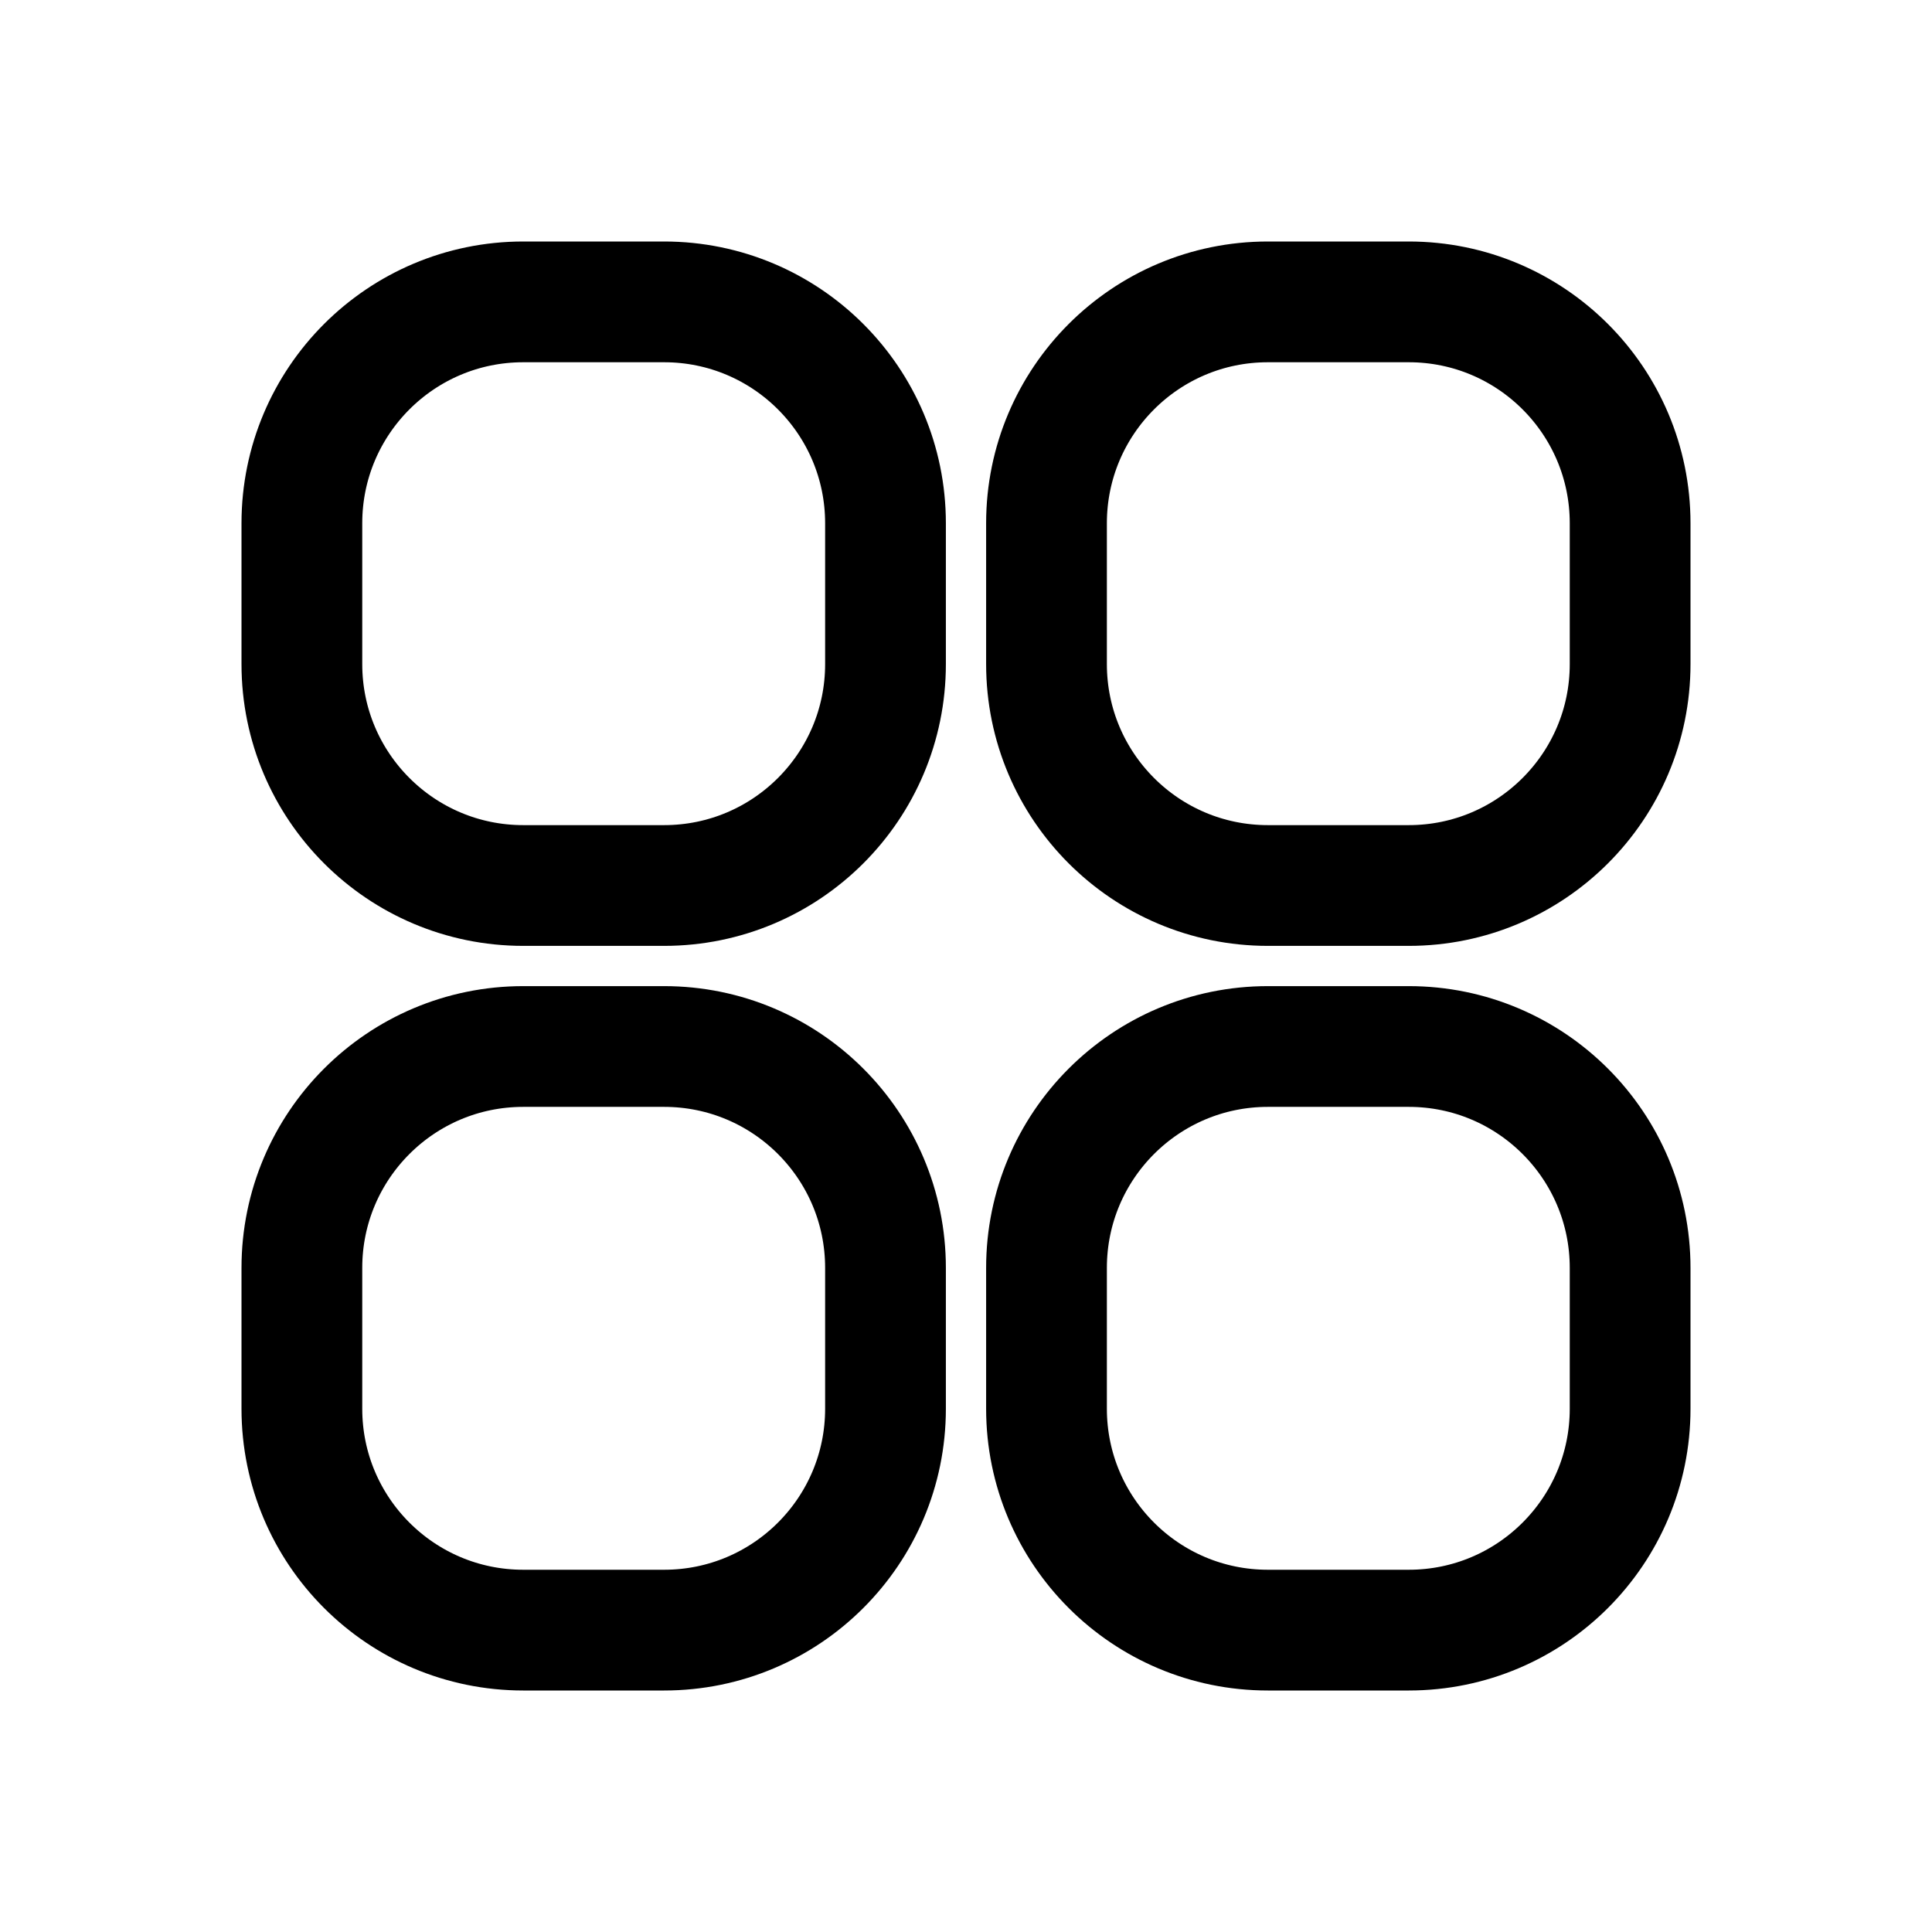
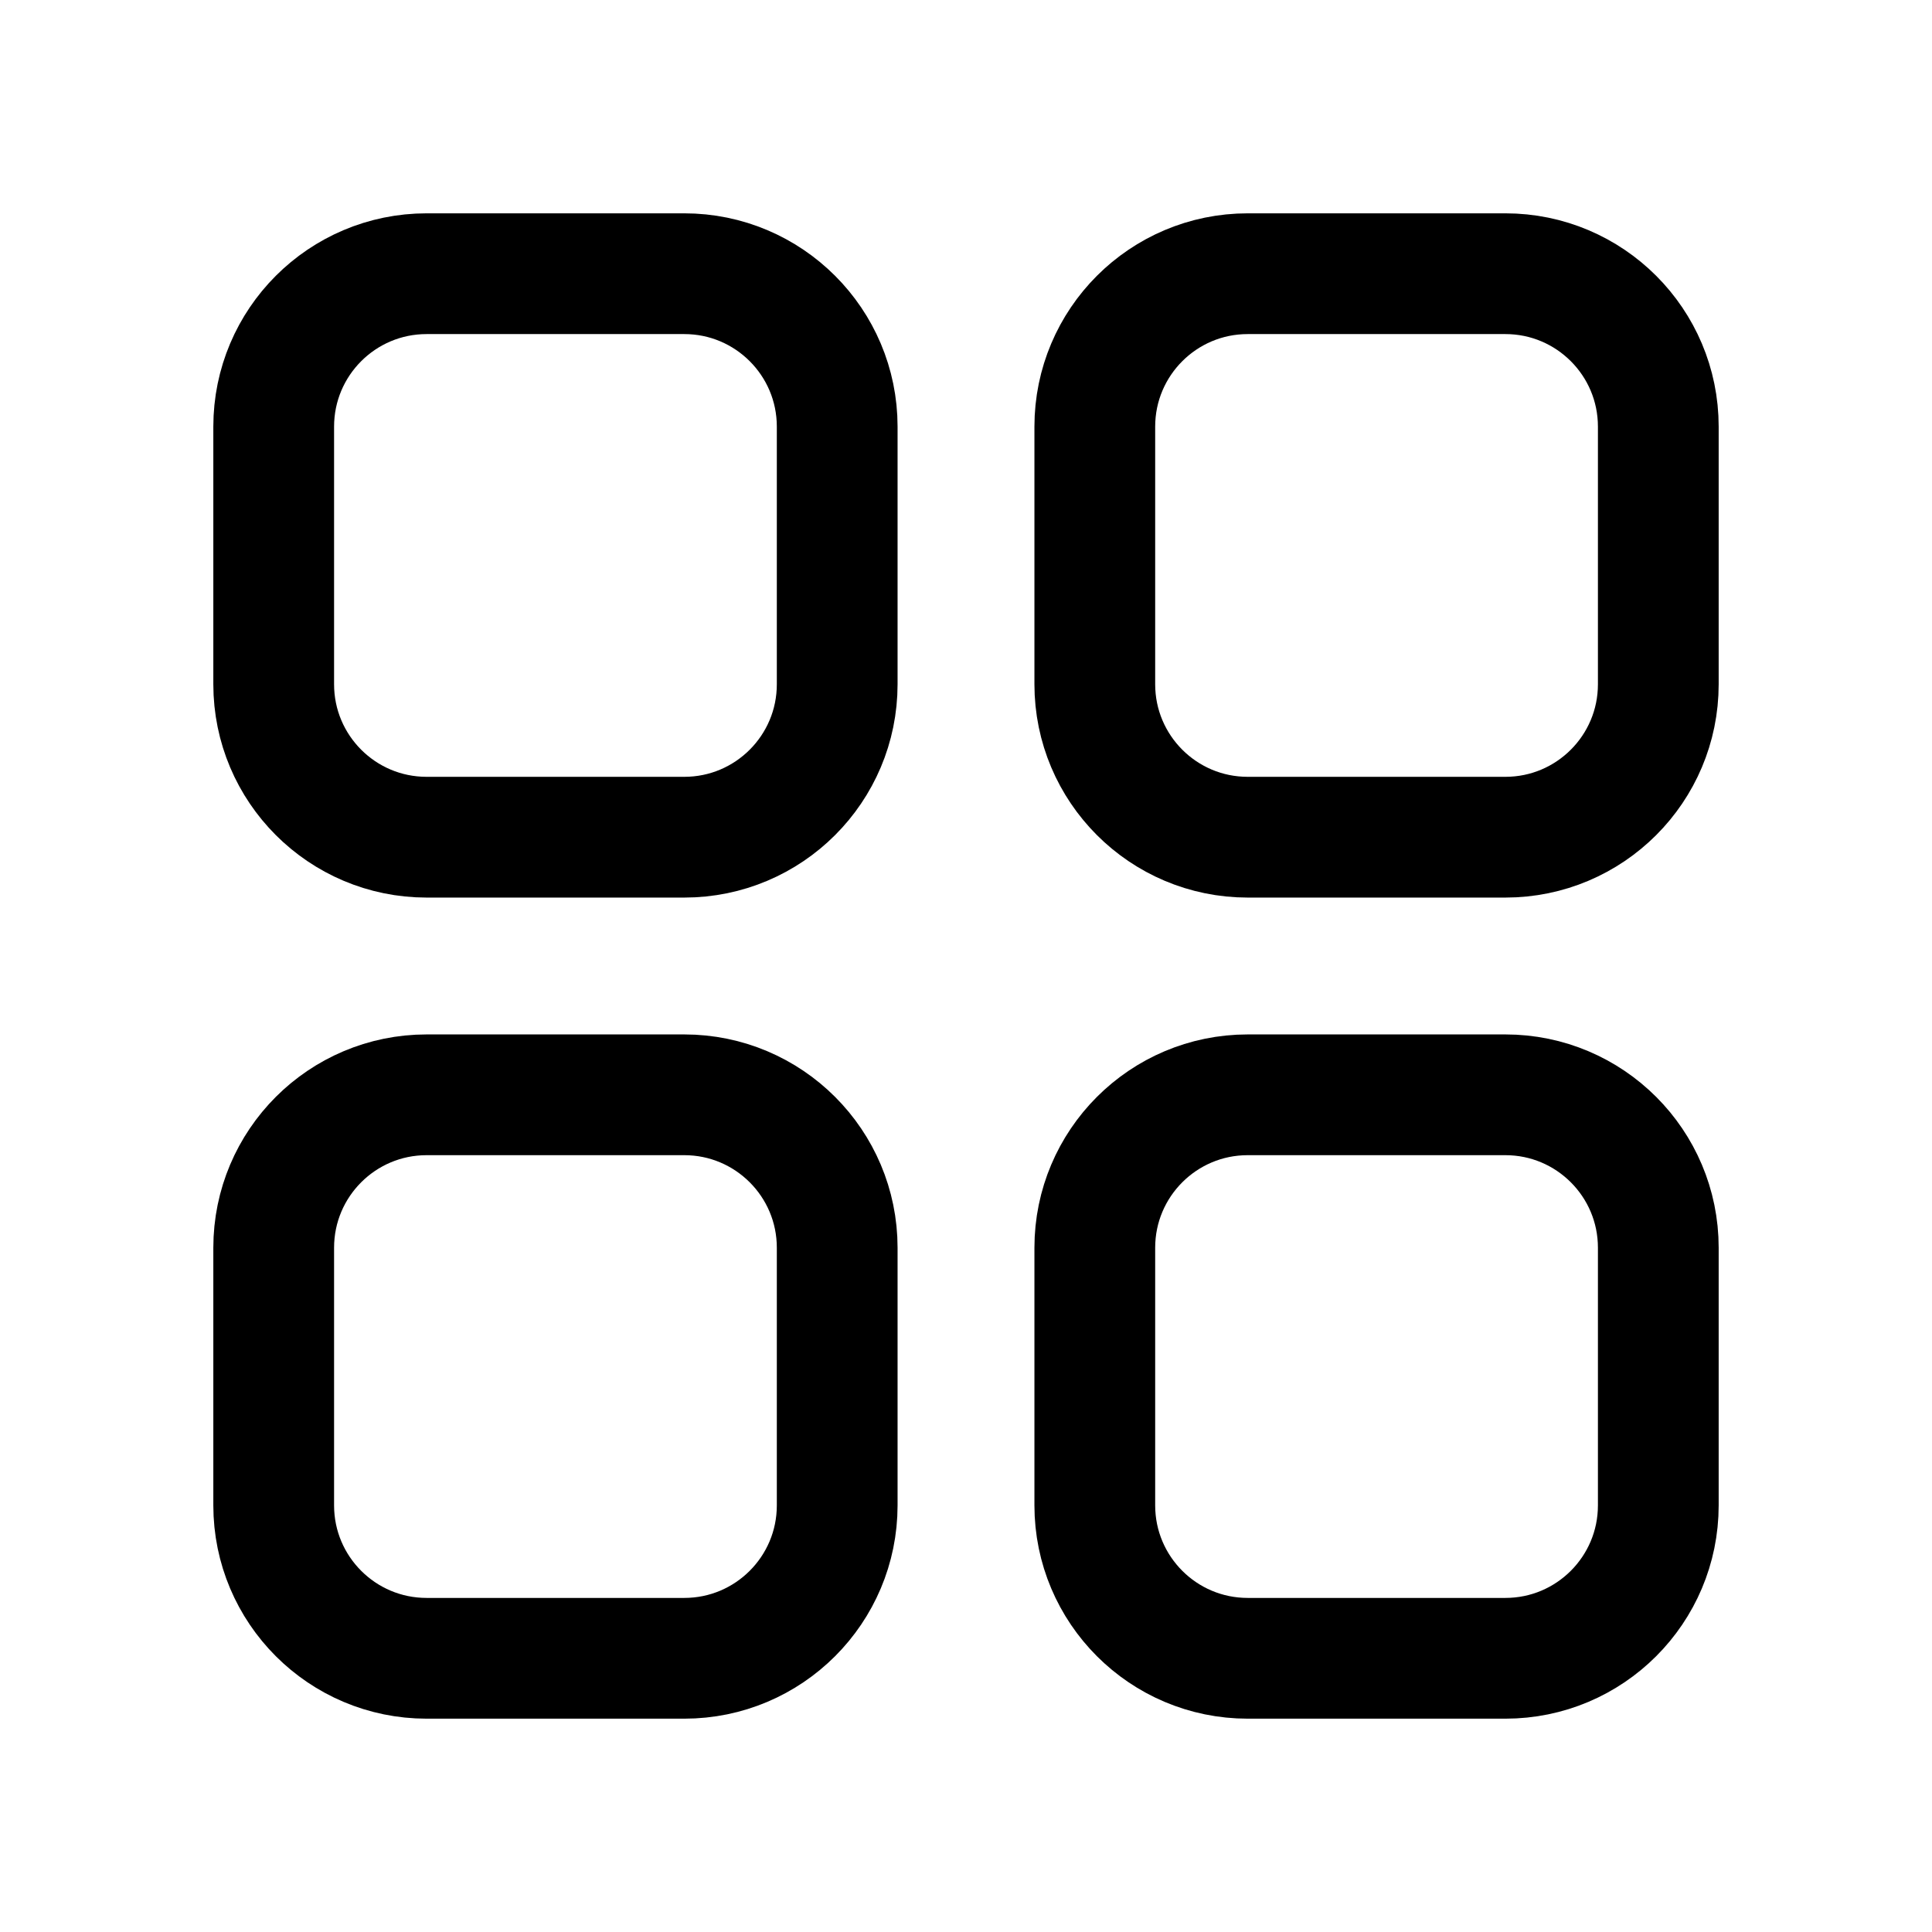
<svg xmlns="http://www.w3.org/2000/svg" viewBox="0 0 24 24" fill="none" stroke="currentColor" stroke-width="1.5" stroke-linecap="round" stroke-linejoin="round">
-   <path d="M6.5 3.75H8.25A2.75 2.75 0 0 1 11 6.5V8.25A2.75 2.75 0 0 1 8.25 11H6.5A2.75 2.75 0 0 1 3.75 8.25V6.5A2.75 2.75 0 0 1 6.5 3.75ZM15.75 3.75H17.5A2.75 2.75 0 0 1 20.25 6.5V8.25A2.75 2.75 0 0 1 17.5 11H15.75A2.75 2.75 0 0 1 13 8.25V6.5A2.75 2.75 0 0 1 15.75 3.75ZM6.5 13H8.25A2.75 2.75 0 0 1 11 15.75V17.5A2.75 2.75 0 0 1 8.25 20.25H6.5A2.75 2.75 0 0 1 3.75 17.5V15.75A2.75 2.75 0 0 1 6.5 13ZM15.75 13H17.5A2.75 2.75 0 0 1 20.25 15.75V17.5A2.75 2.75 0 0 1 17.5 20.25H15.75A2.75 2.75 0 0 1 13 17.5V15.75A2.75 2.75 0 0 1 15.75 13Z" />
+   <rect x="3.4" y="3.4" width="7" height="7" rx="1.9" />
+   <rect x="13.6" y="3.4" width="7" height="7" rx="1.9" />
+   <rect x="3.4" y="13.6" width="7" height="7" rx="1.9" />
+   <rect x="13.6" y="13.6" width="7" height="7" rx="1.9" />
</svg>
